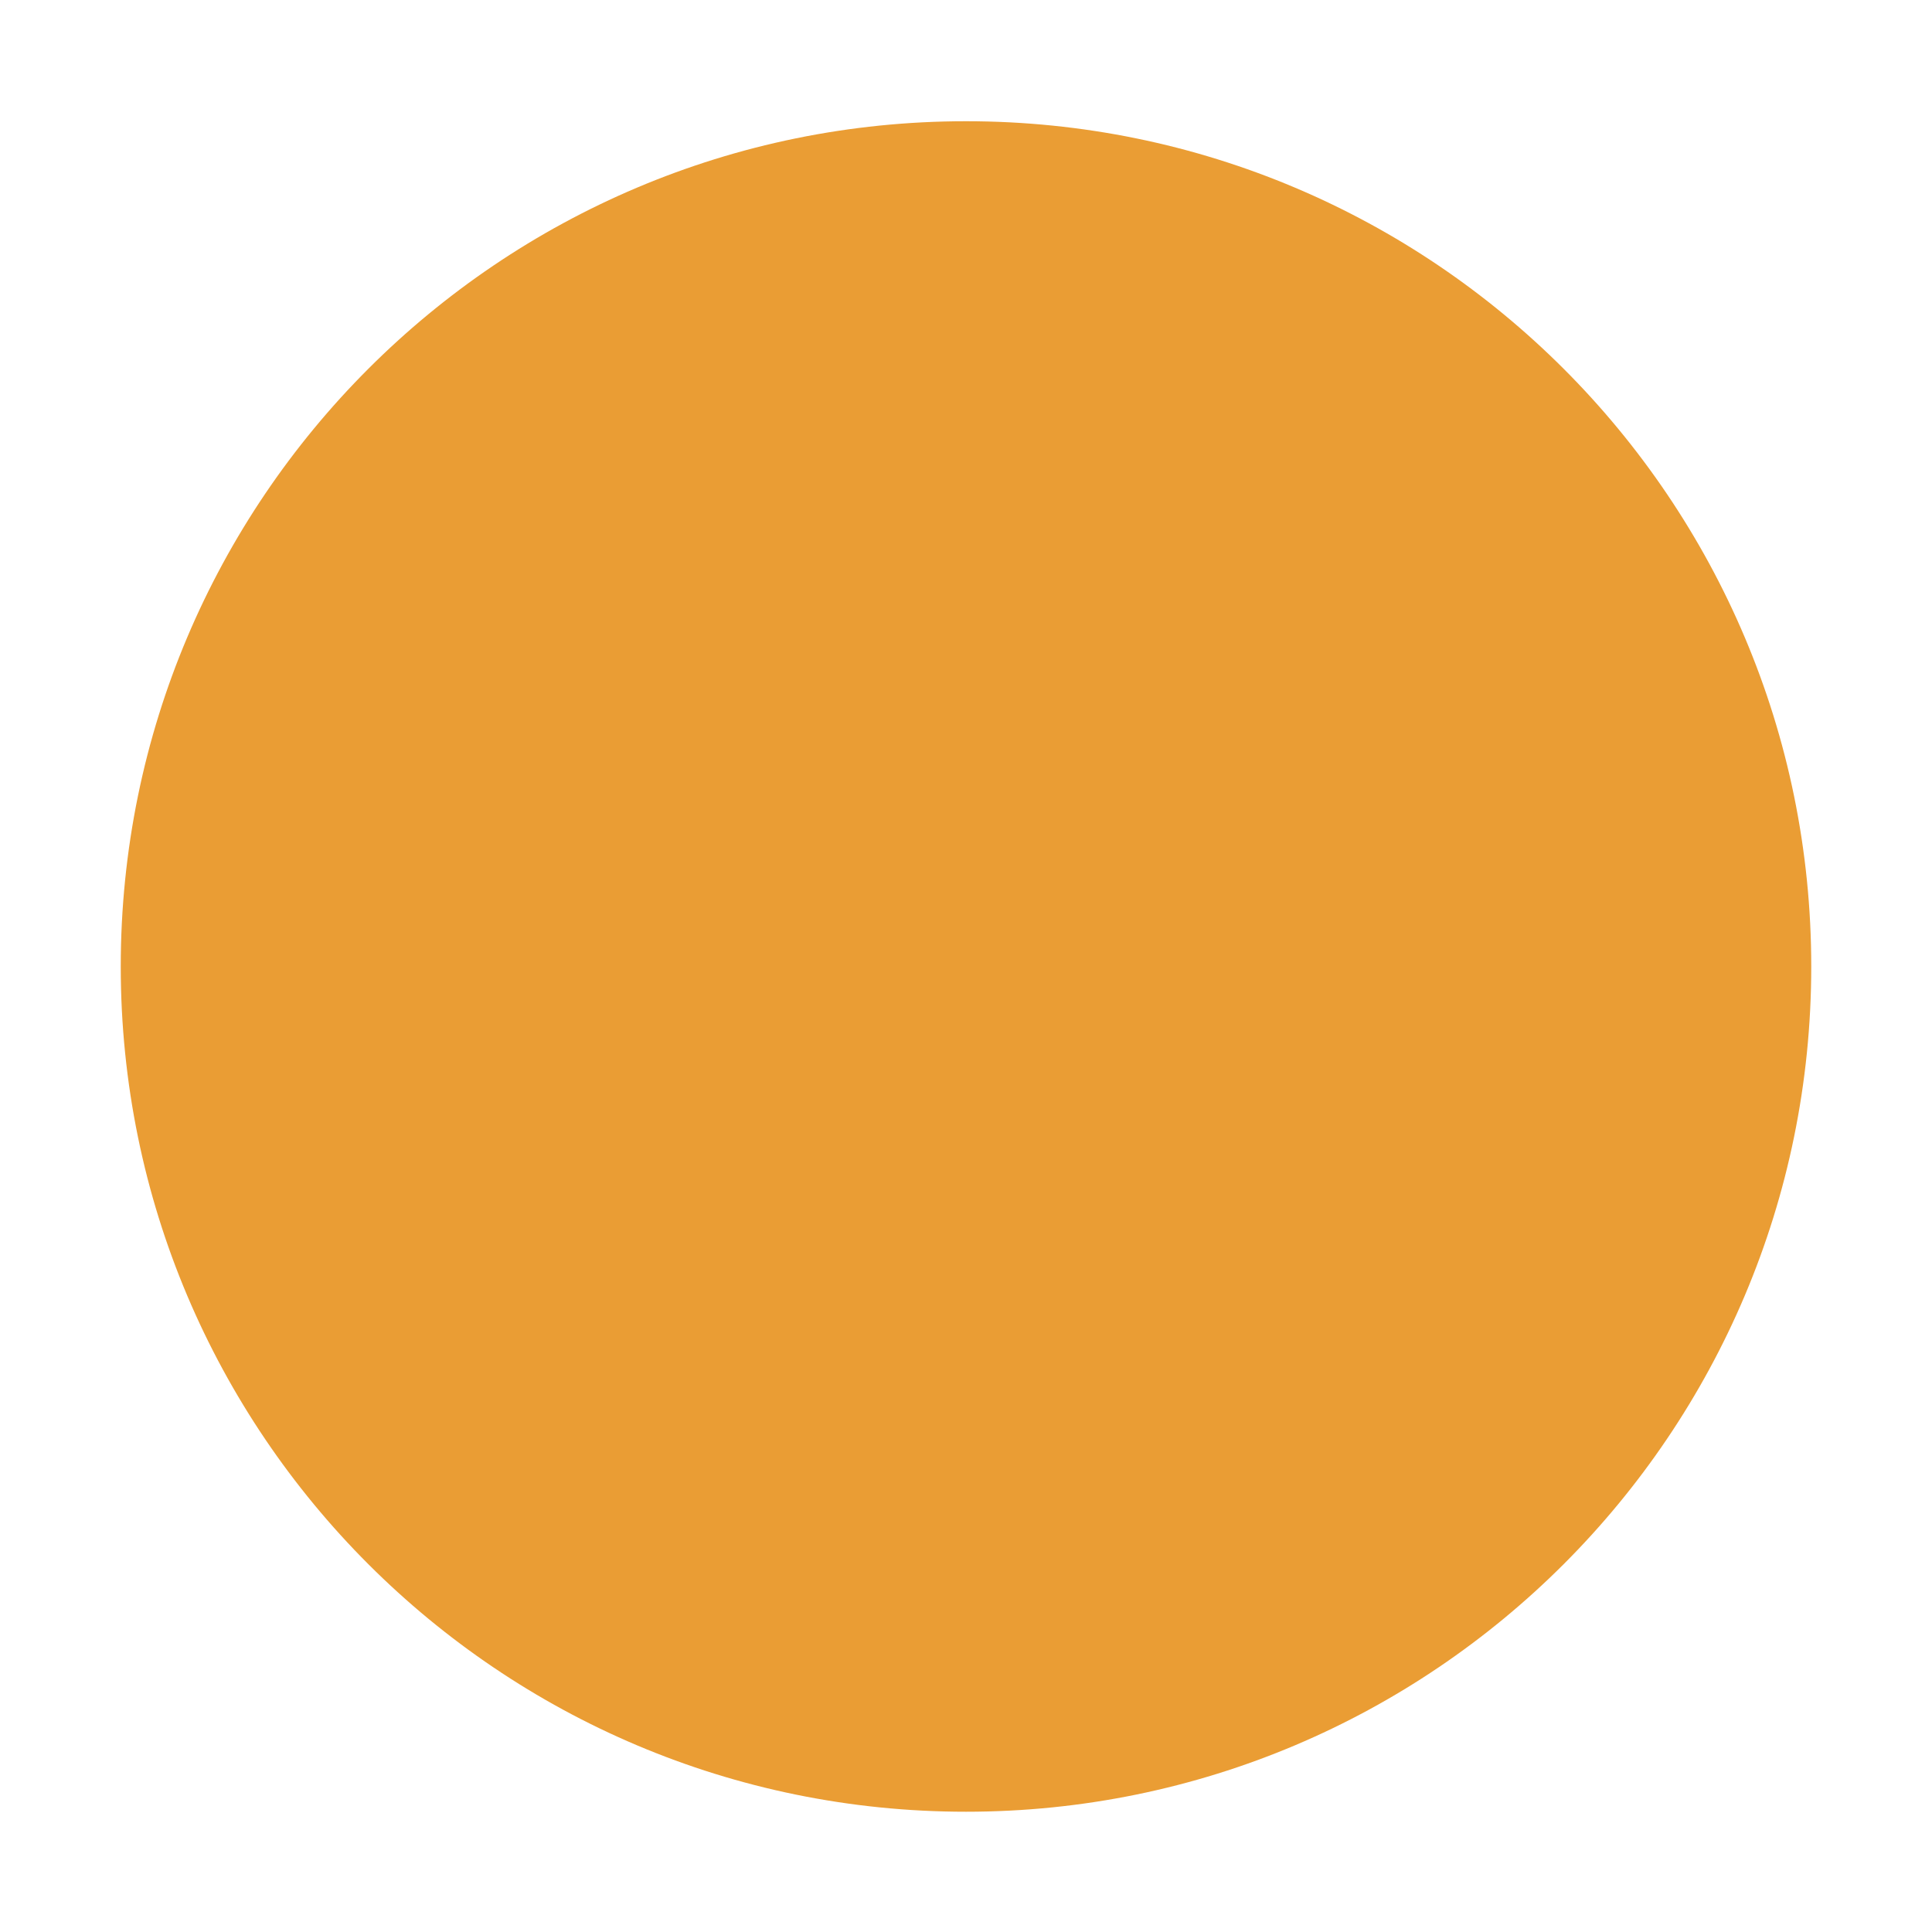
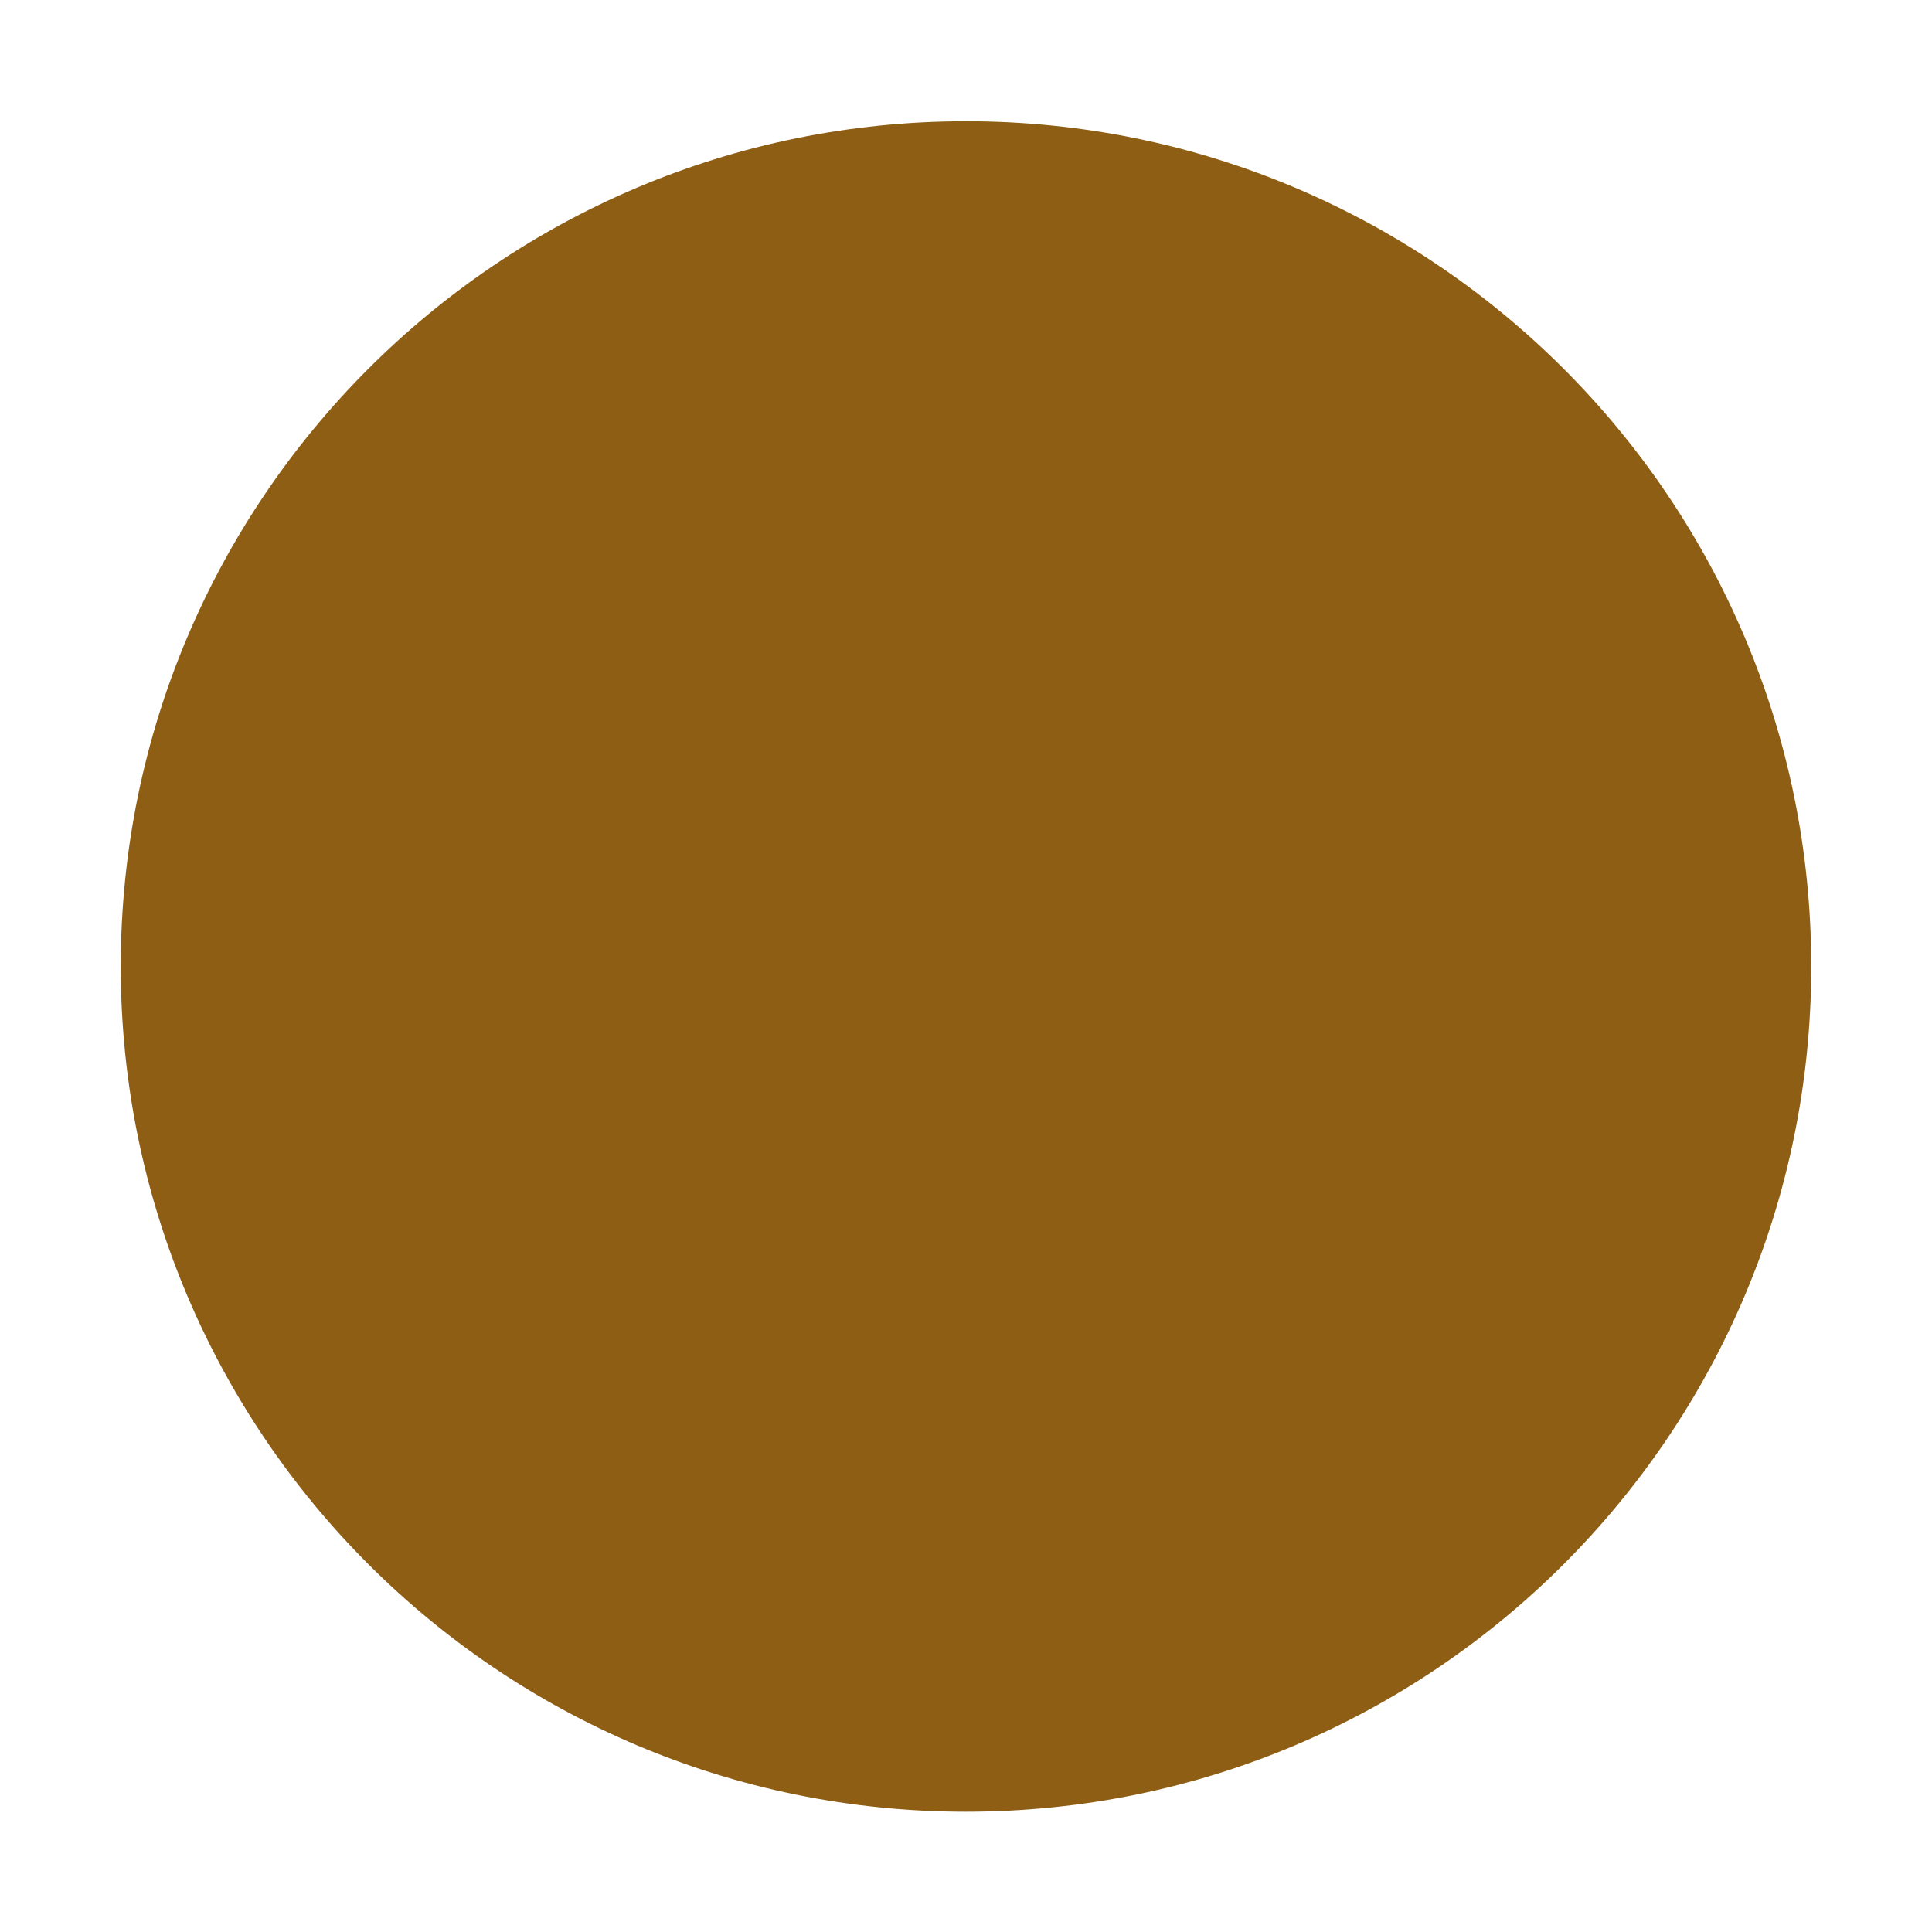
<svg xmlns="http://www.w3.org/2000/svg" width="16" height="16" version="1.1" id="svg6">
  <defs id="defs10" />
-   <path d="m8 15.004c3.866 0 7-3.134 7-7 0-3.866-3.134-7-7-7-3.866 0-7 3.134-7 7 0 3.866 3.134 7 7 7" fill="#f1ae1b" fill-rule="evenodd" stroke-width=".778" id="path2" style="fill:#ea9d34;fill-opacity:1" />
+   <path d="m8 15.004c3.866 0 7-3.134 7-7 0-3.866-3.134-7-7-7-3.866 0-7 3.134-7 7 0 3.866 3.134 7 7 7" fill="#f1ae1b" fill-rule="evenodd" stroke-width=".778" id="path2" style="fill:#8f5e15;fill-opacity:1" />
</svg>
